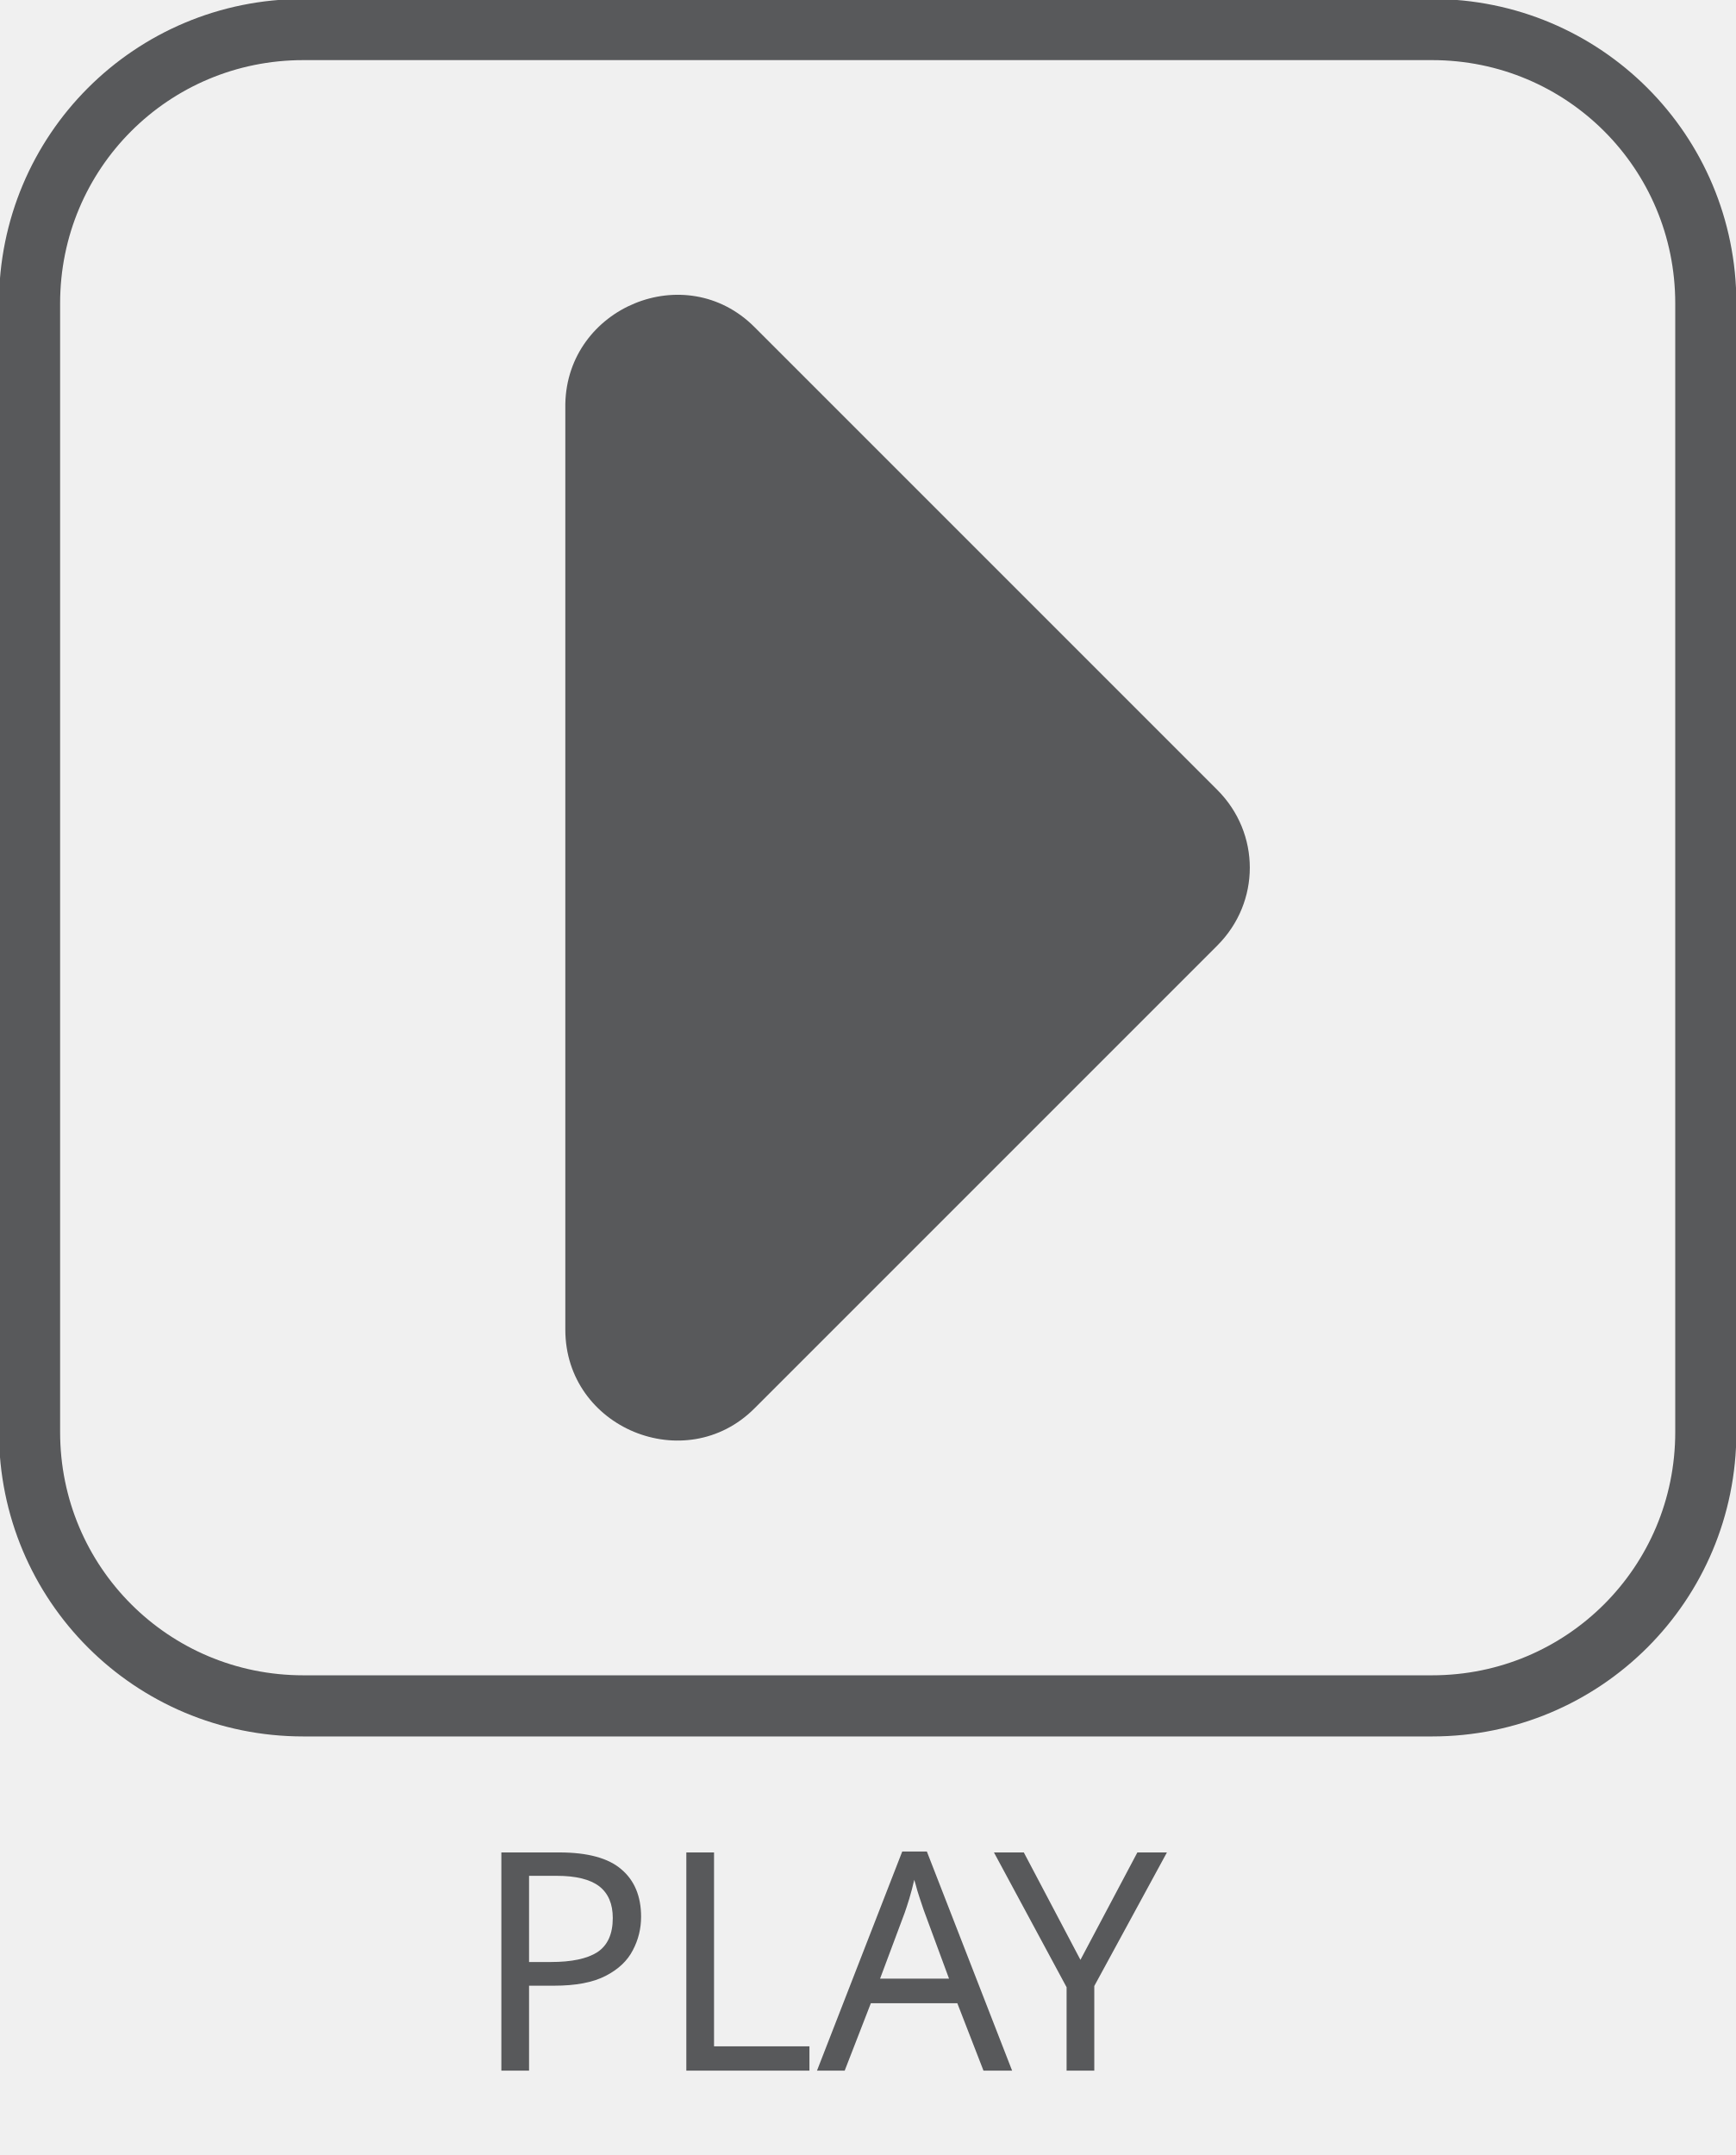
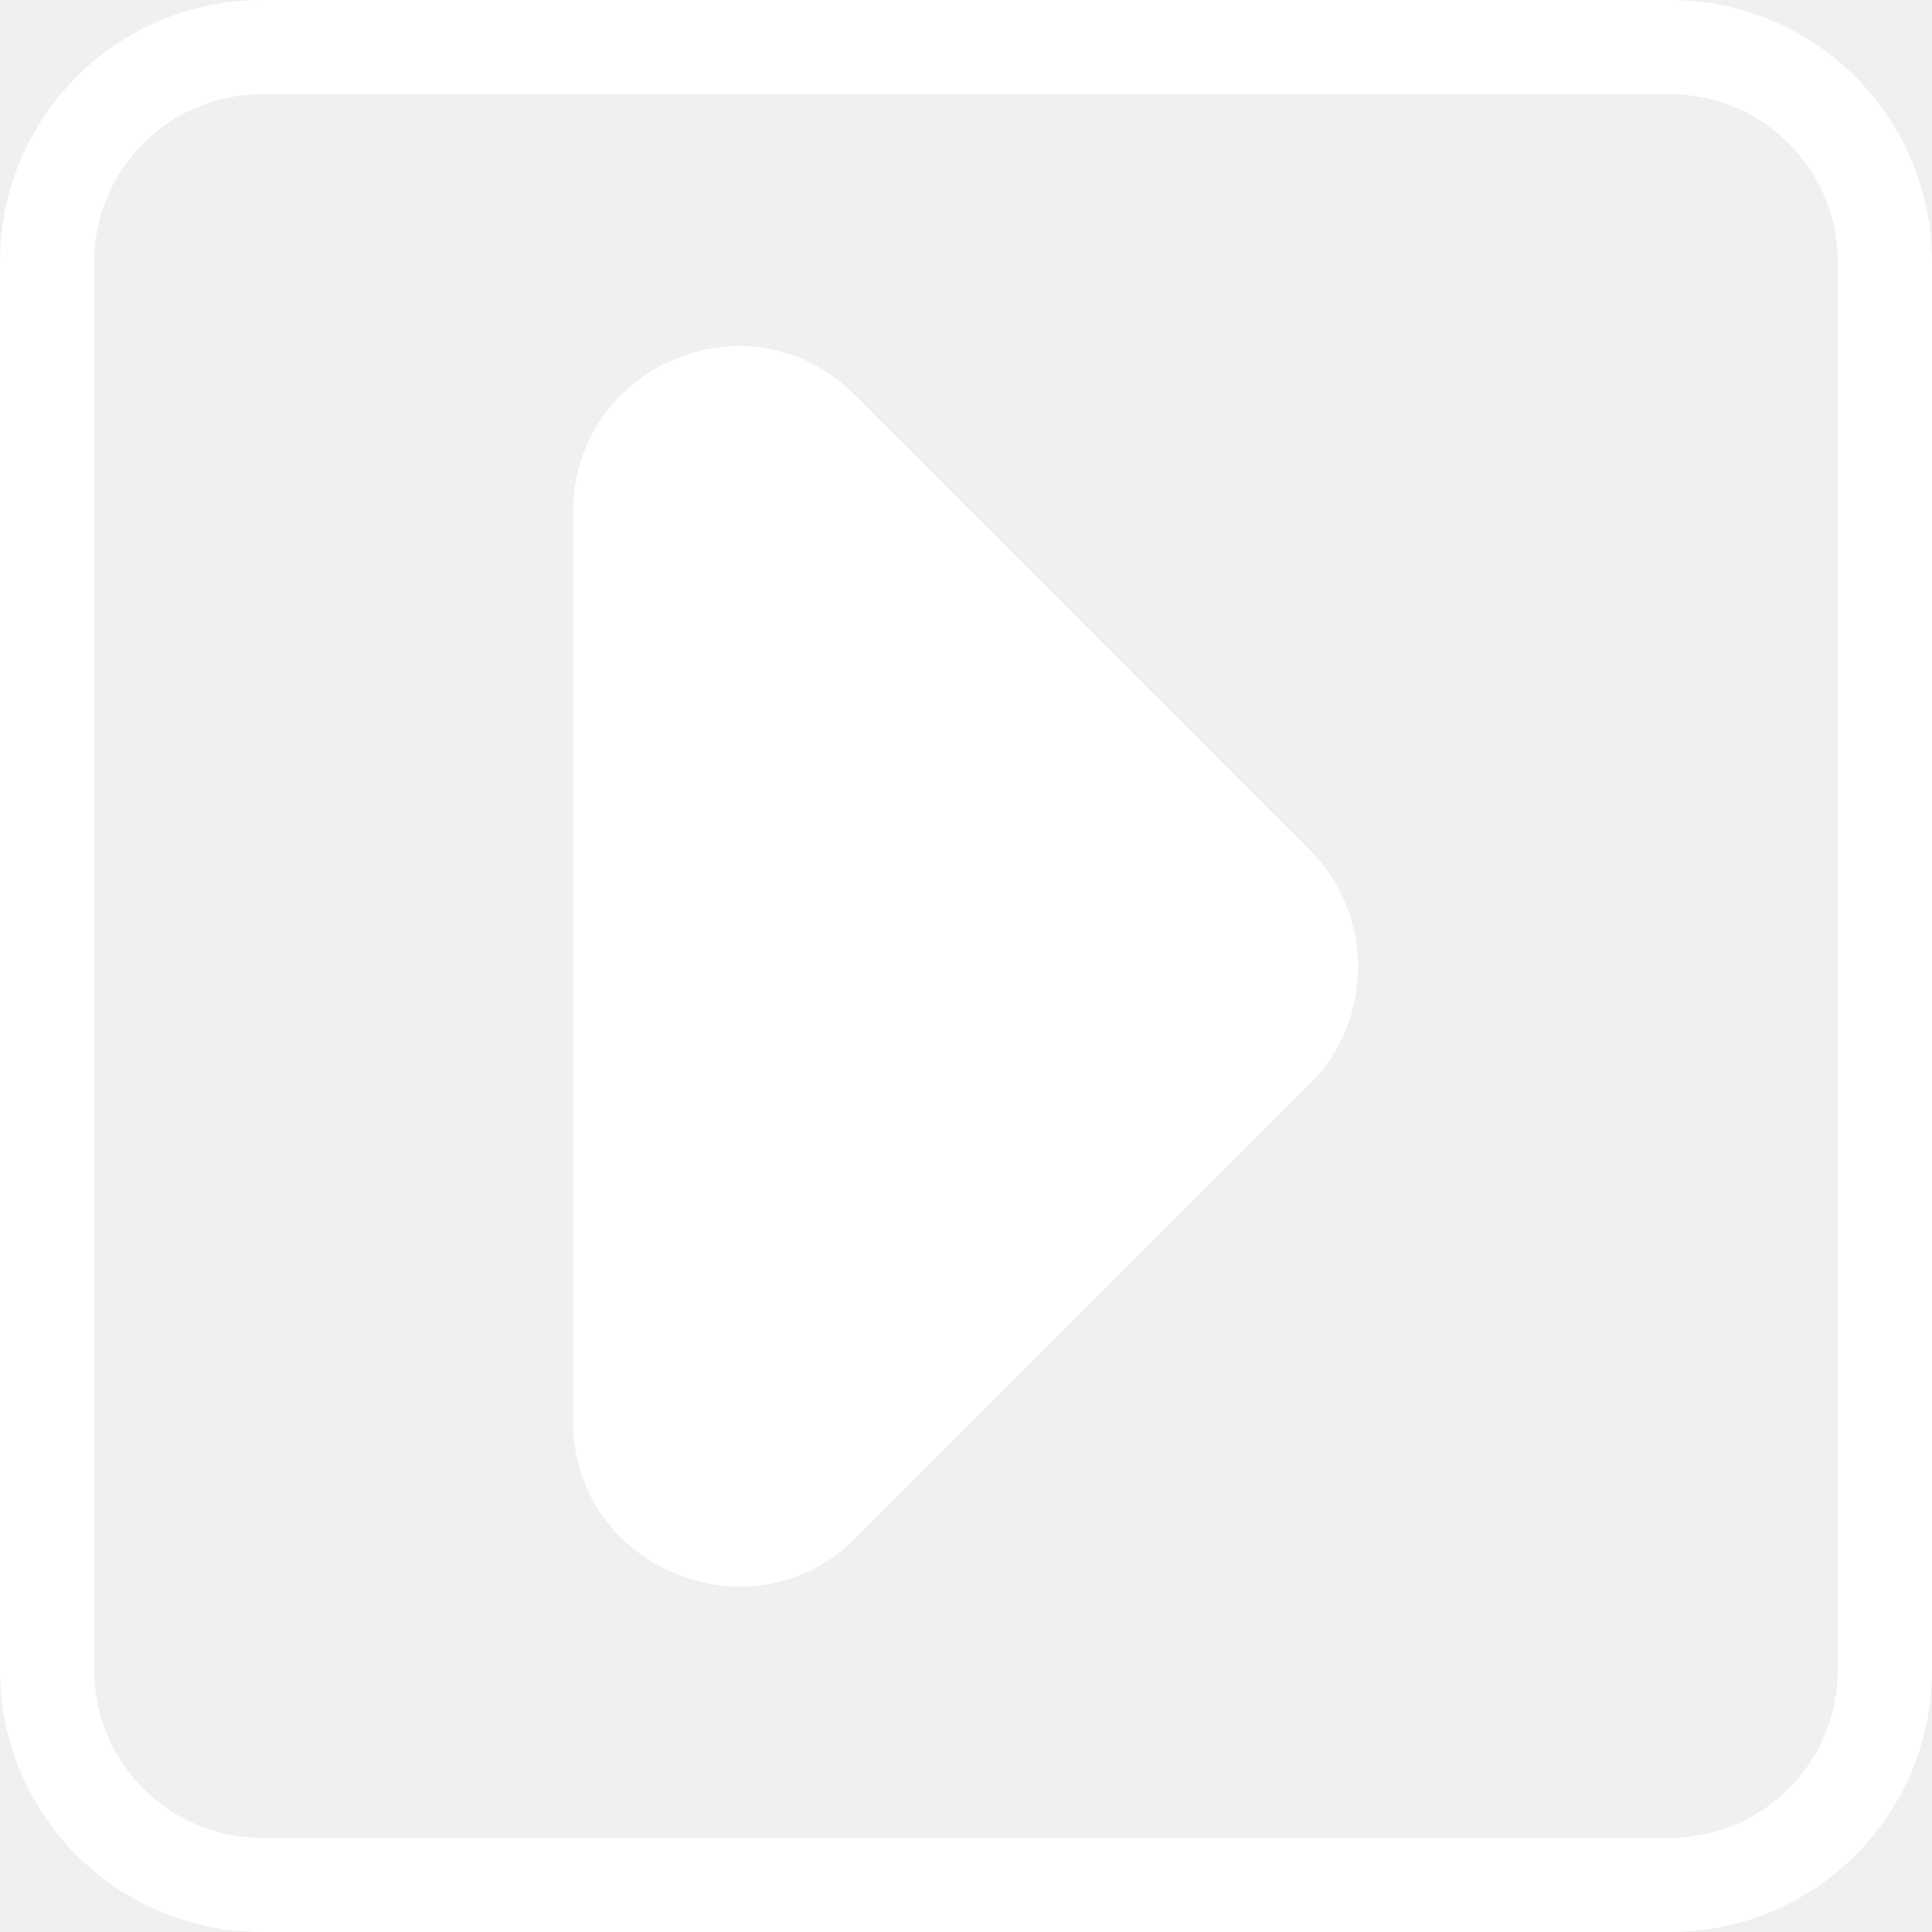
- <svg xmlns="http://www.w3.org/2000/svg" id="Layer_1" viewBox="0 0 88.1 109.4">
-   <style>.st0{fill:none;stroke:#58595b;stroke-width:3.104;stroke-miterlimit:10}.st1{fill:#58595b}.st2{font-family:'Lato-Semibold'}.st3{font-size:15.521px}</style>
-   <path id="XMLID_266_" class="st0" d="M72.7 86.6H15.4c-7.7 0-13.9-6.2-13.9-13.9V15.4c0-7.7 6.2-13.9 13.9-13.9h57.3c7.7 0 13.9 6.2 13.9 13.9v57.3c0 7.7-6.2 13.9-13.9 13.9z" />
-   <path id="XMLID_265_" class="st1" d="M38.3 16.6l23.5 23.5c2.2 2.2 2.2 5.7 0 7.9L38.3 71.5c-3.5 3.5-9.6 1-9.6-4v-47c.1-4.9 6.1-7.4 9.6-3.9z" />
-   <g id="XMLID_264_">
-     <text id="XMLID_464_" transform="translate(23.953 105.118)" class="st1 st2 st3">PLAY</text>
+ <svg xmlns="http://www.w3.org/2000/svg" id="Layer_1" viewBox="0 0 102.5 102.5">
+   <style>.st0{fill:#fff}.st1{fill:none;stroke:#fff;stroke-width:5;stroke-miterlimit:10}</style>
+   <g id="XMLID_1_">
+     <path id="XMLID_3_" class="st0" d="M45.4 21l24.1 24.1c3.4 3.4 3.4 9 0 12.4L45.4 81.6c-5.5 5.5-15 1.6-15-6.2V27.2c0-7.9 9.5-11.8 15-6.2z" />
+     <path id="XMLID_2_" class="st1" d="M88.6 100H13.9c-6.3 0-11.4-5.1-11.4-11.4V13.9c0-6.3 5.1-11.4 11.4-11.4h74.7c6.3 0 11.4 5.1 11.4 11.4v74.7c0 6.3-5.1 11.4-11.4 11.4z" />
  </g>
</svg>
